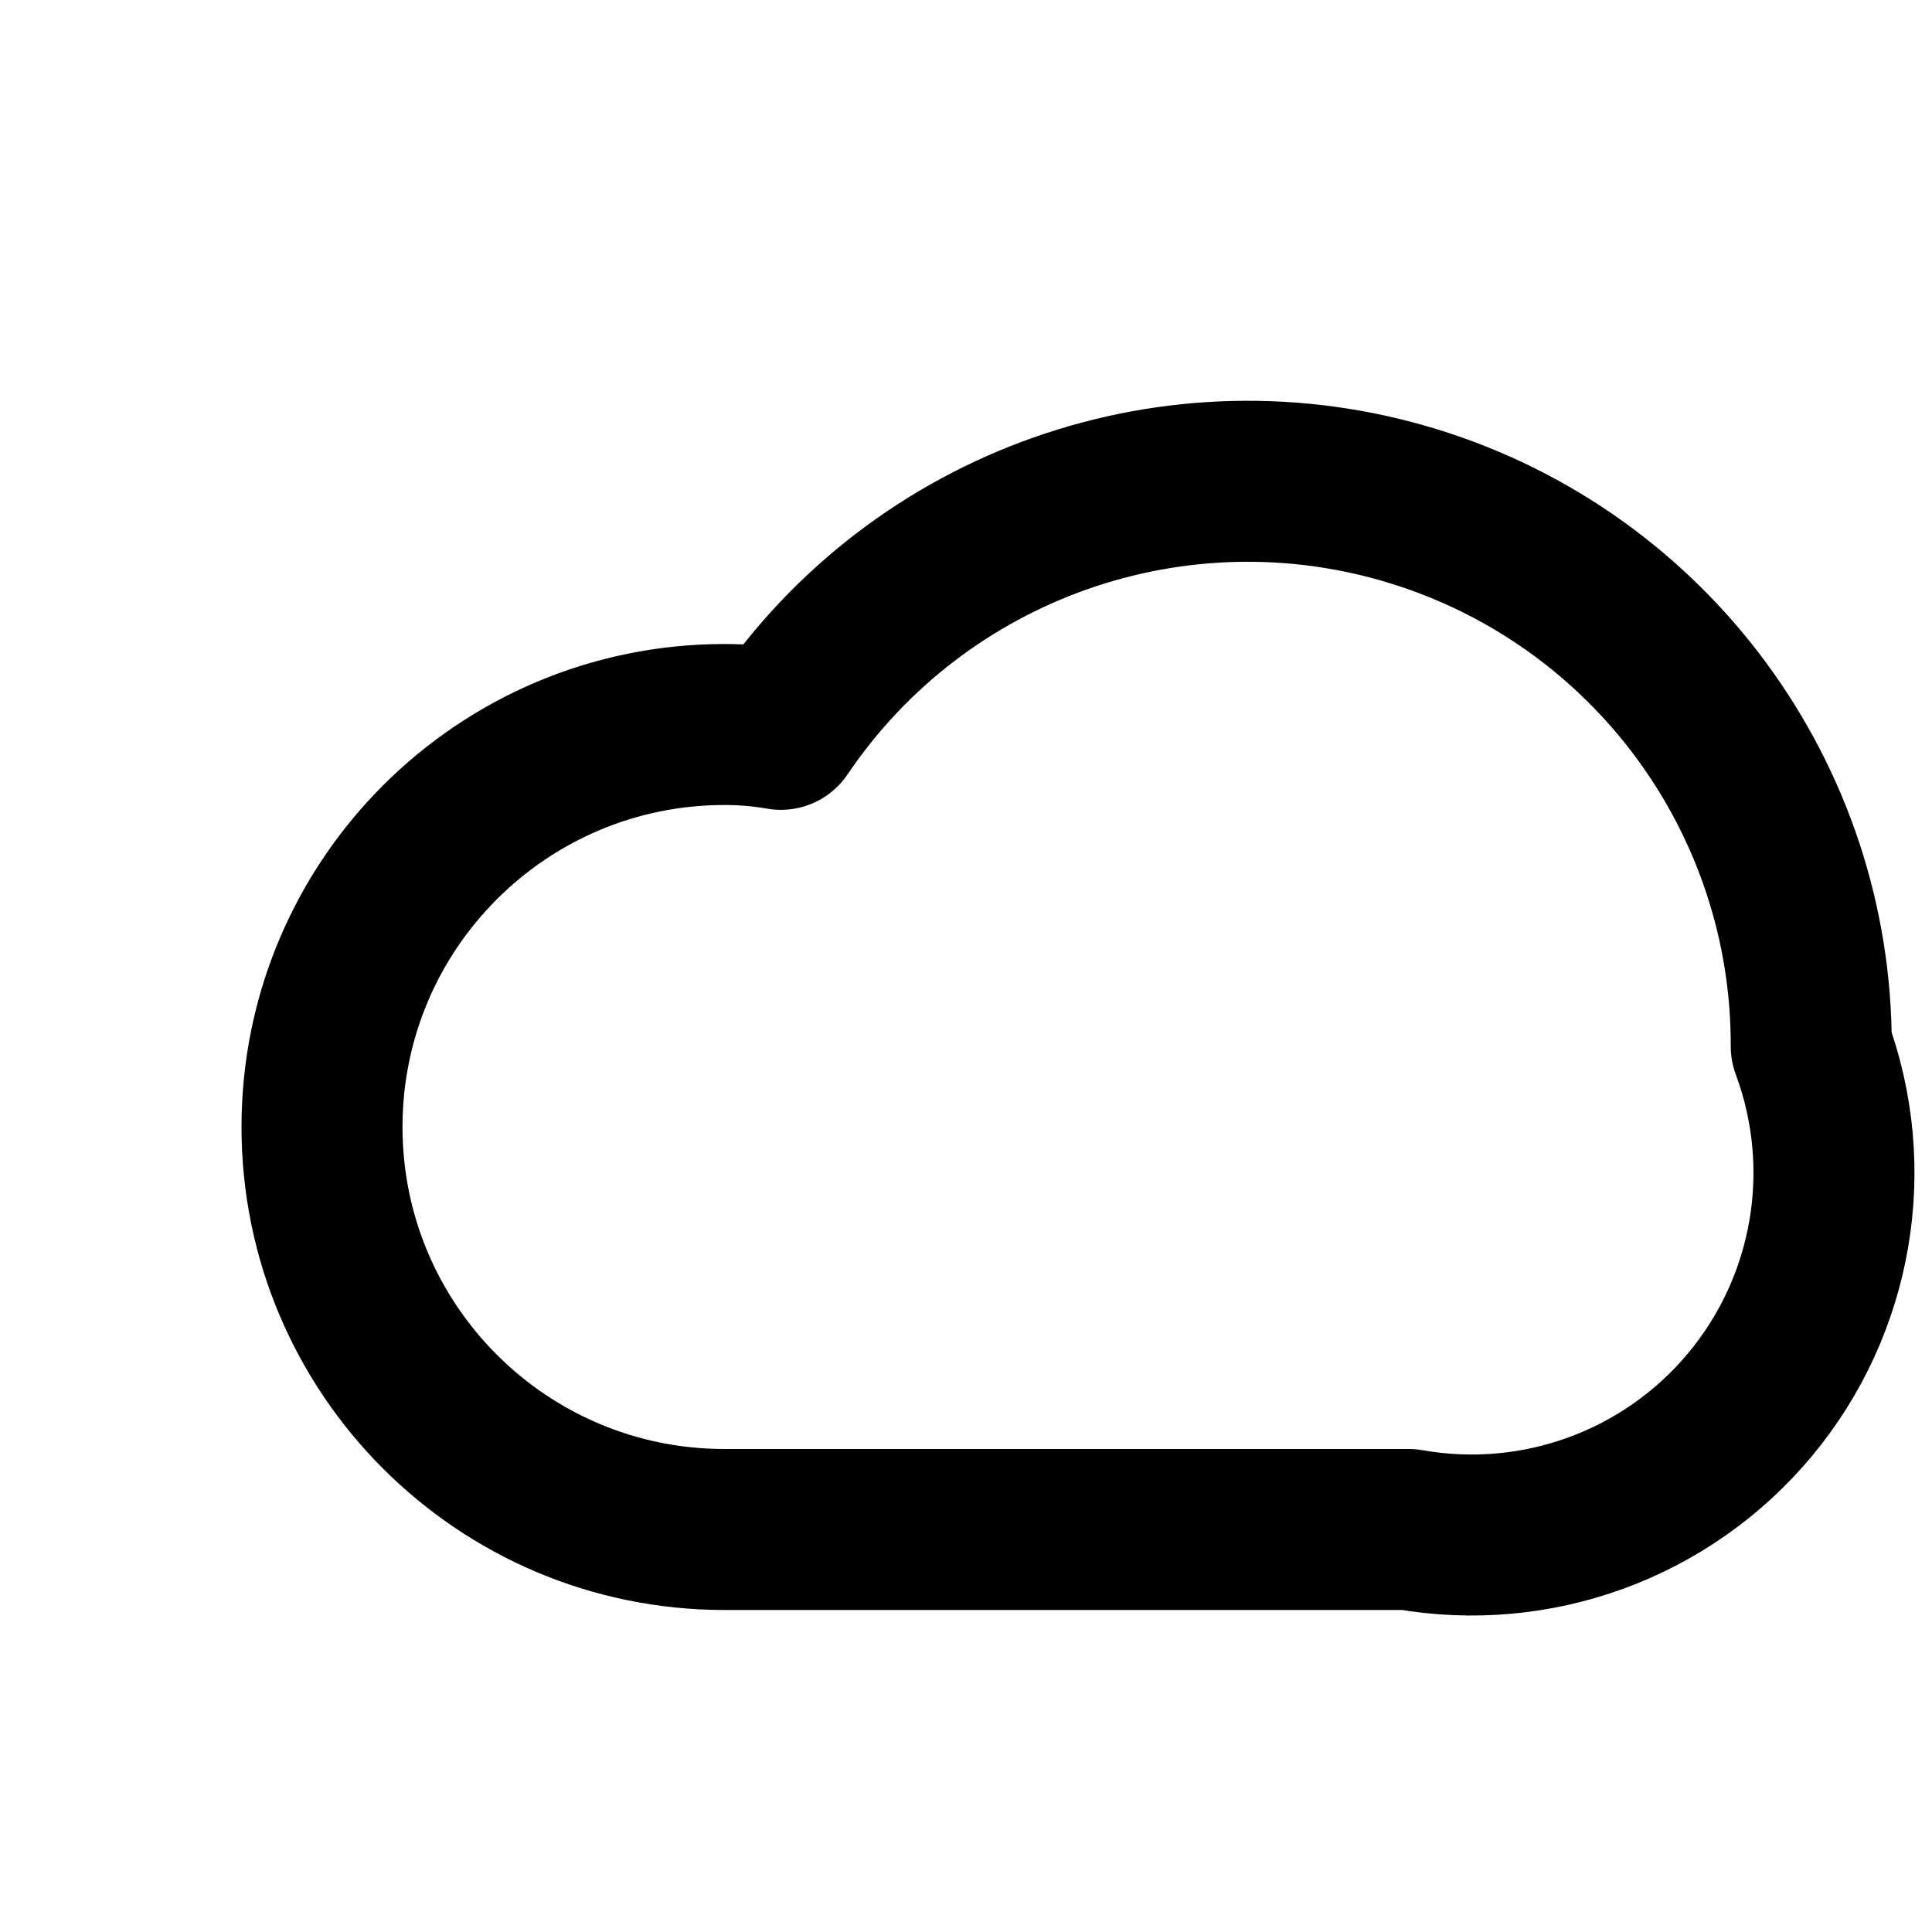
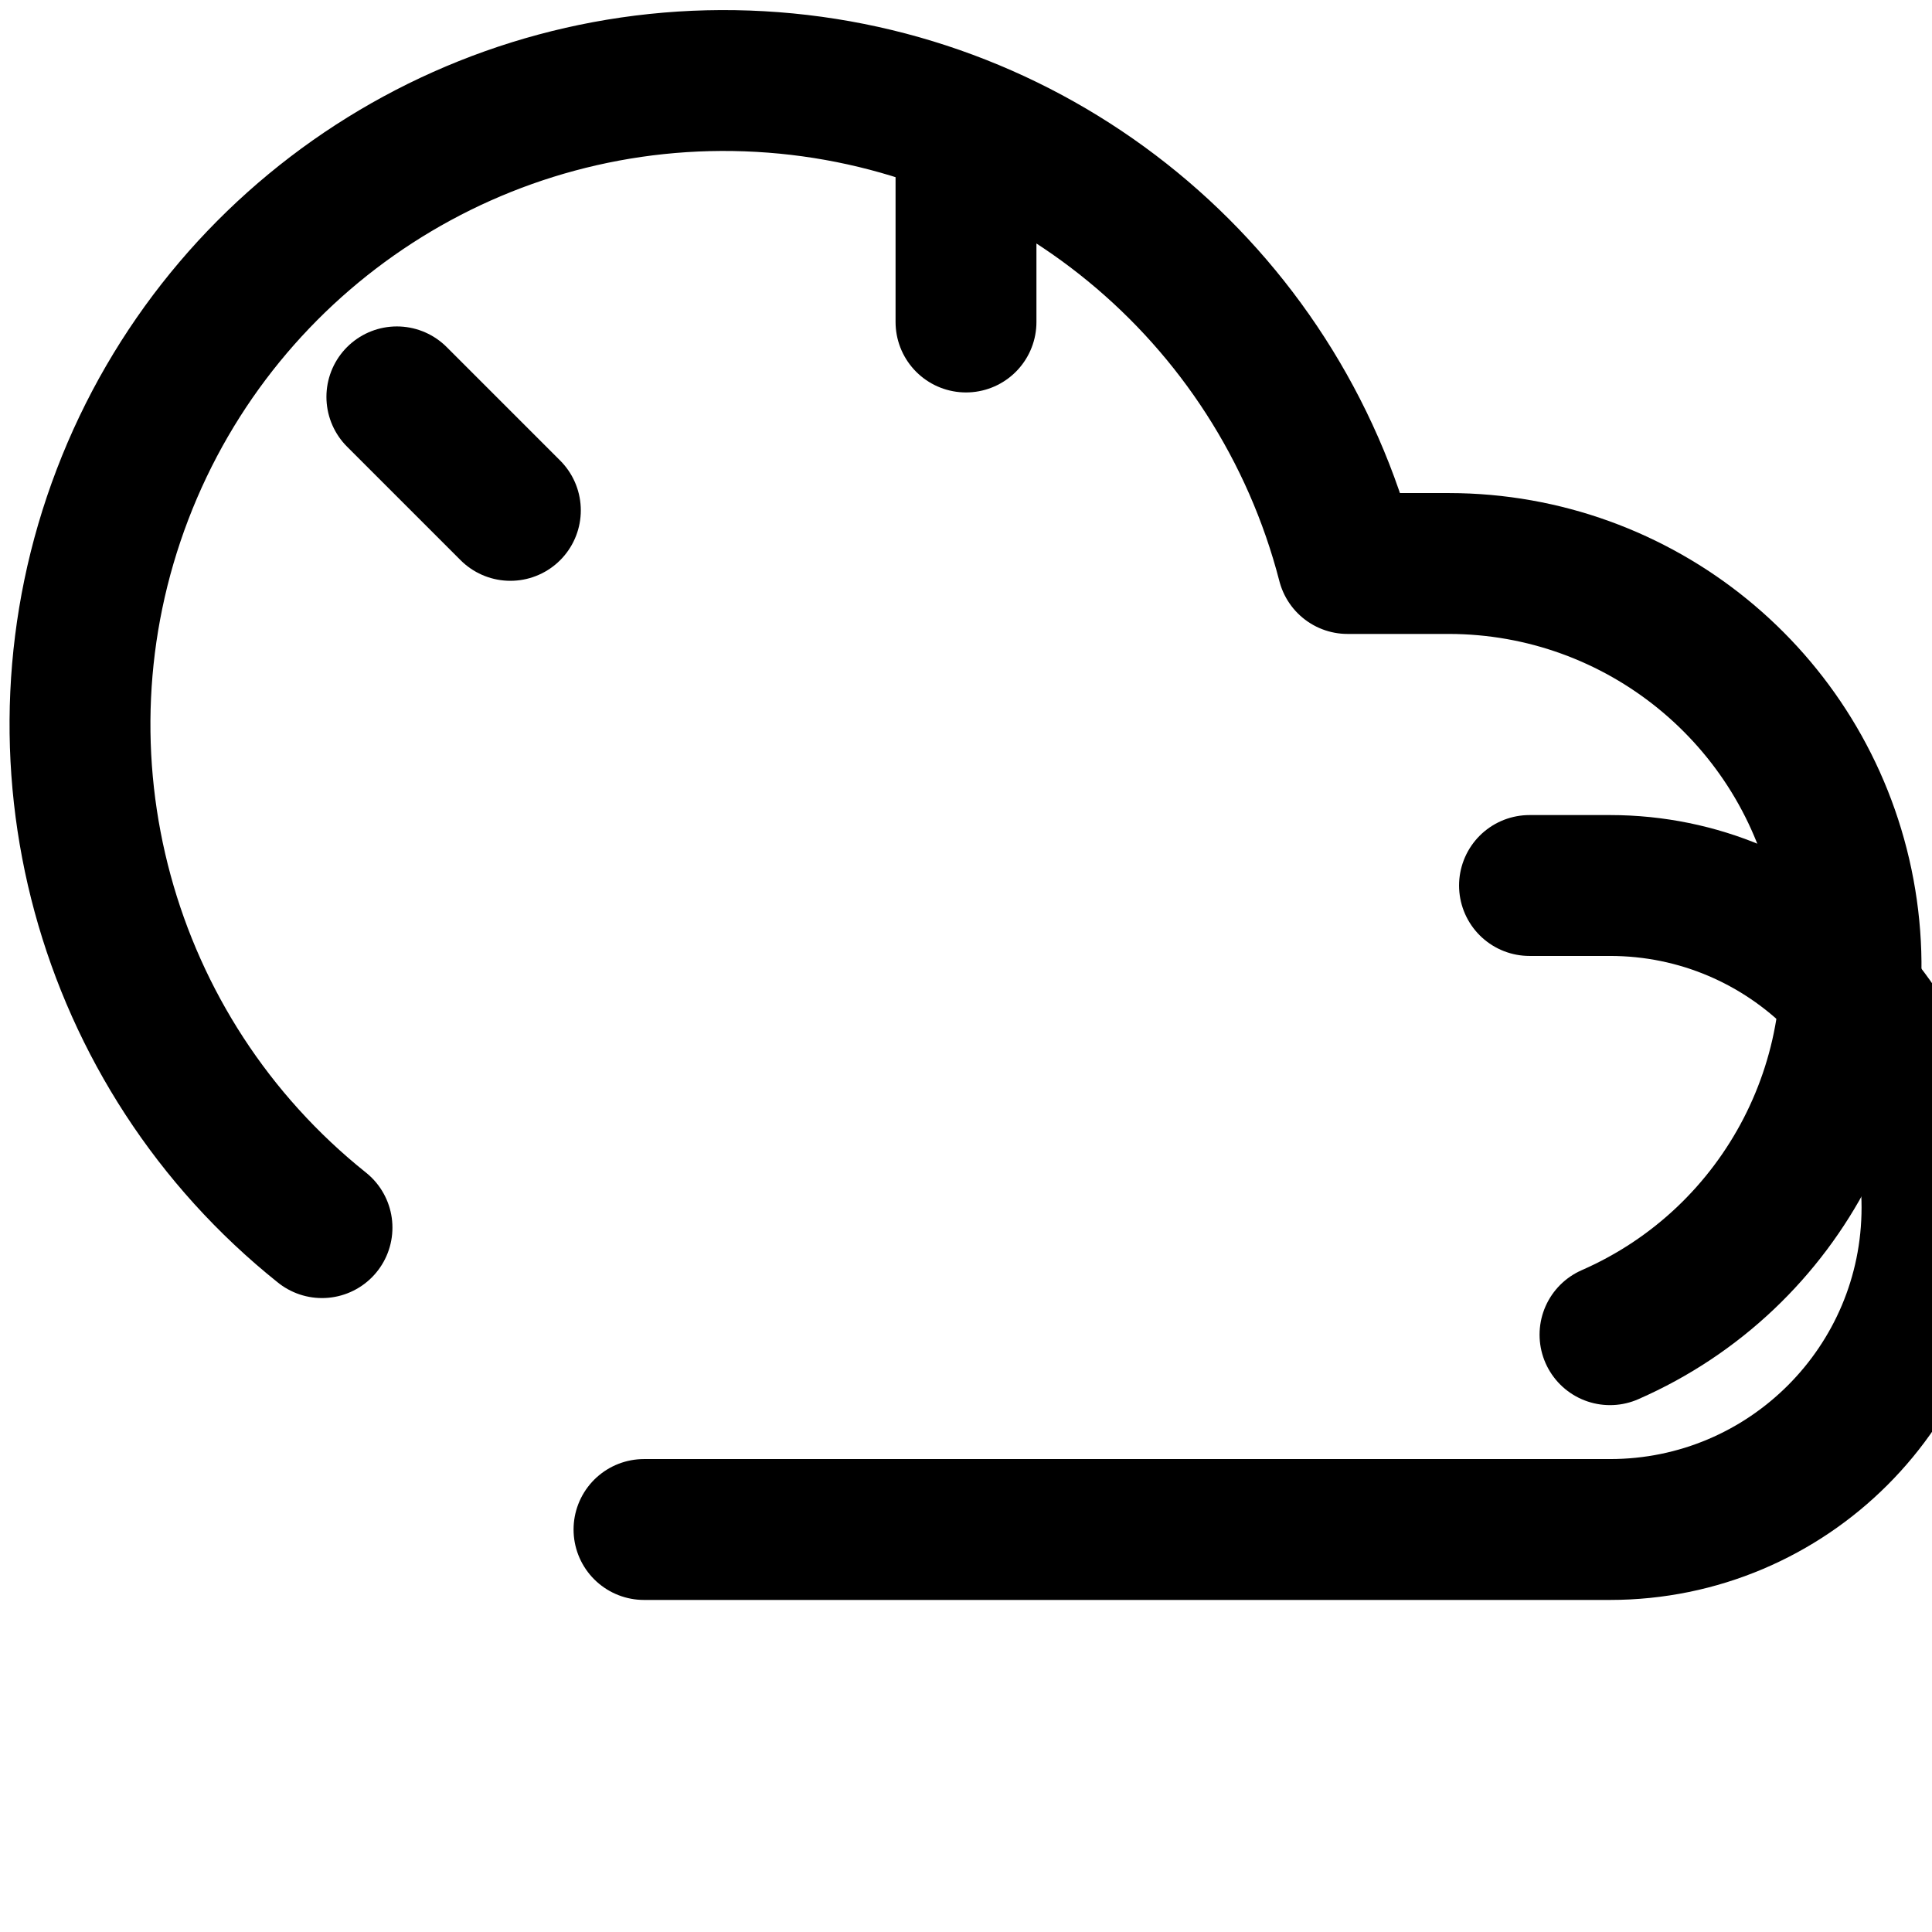
- <svg xmlns="http://www.w3.org/2000/svg" viewBox="0 0 24 24" width="24" height="24" fill="none" stroke="currentColor" stroke-width="2" stroke-linecap="round" stroke-linejoin="round">
-   <path d="M17.5 19H9a5 5 0 0 1 0-10c.24 0 .47.02.7.06a7 7 0 0 1 12.8 3.94A4.5 4.5 0 0 1 17.5 19z" />
+ <svg xmlns="http://www.w3.org/2000/svg" viewBox="0 0 24 24" width="24" height="24" fill="none" stroke="currentColor" stroke-width="1.75" stroke-linecap="round" stroke-linejoin="round">
+   <path d="M12 2v2" />
+   <path d="M4.93 4.93l1.41 1.41" />
+   <path d="M20 16.58A5 5 0 0 0 18 7h-1.26A8 8 0 1 0 4 15.25" />
+   <path d="M8 19h12a4 4 0 0 0 0-8h-1" />
</svg>
